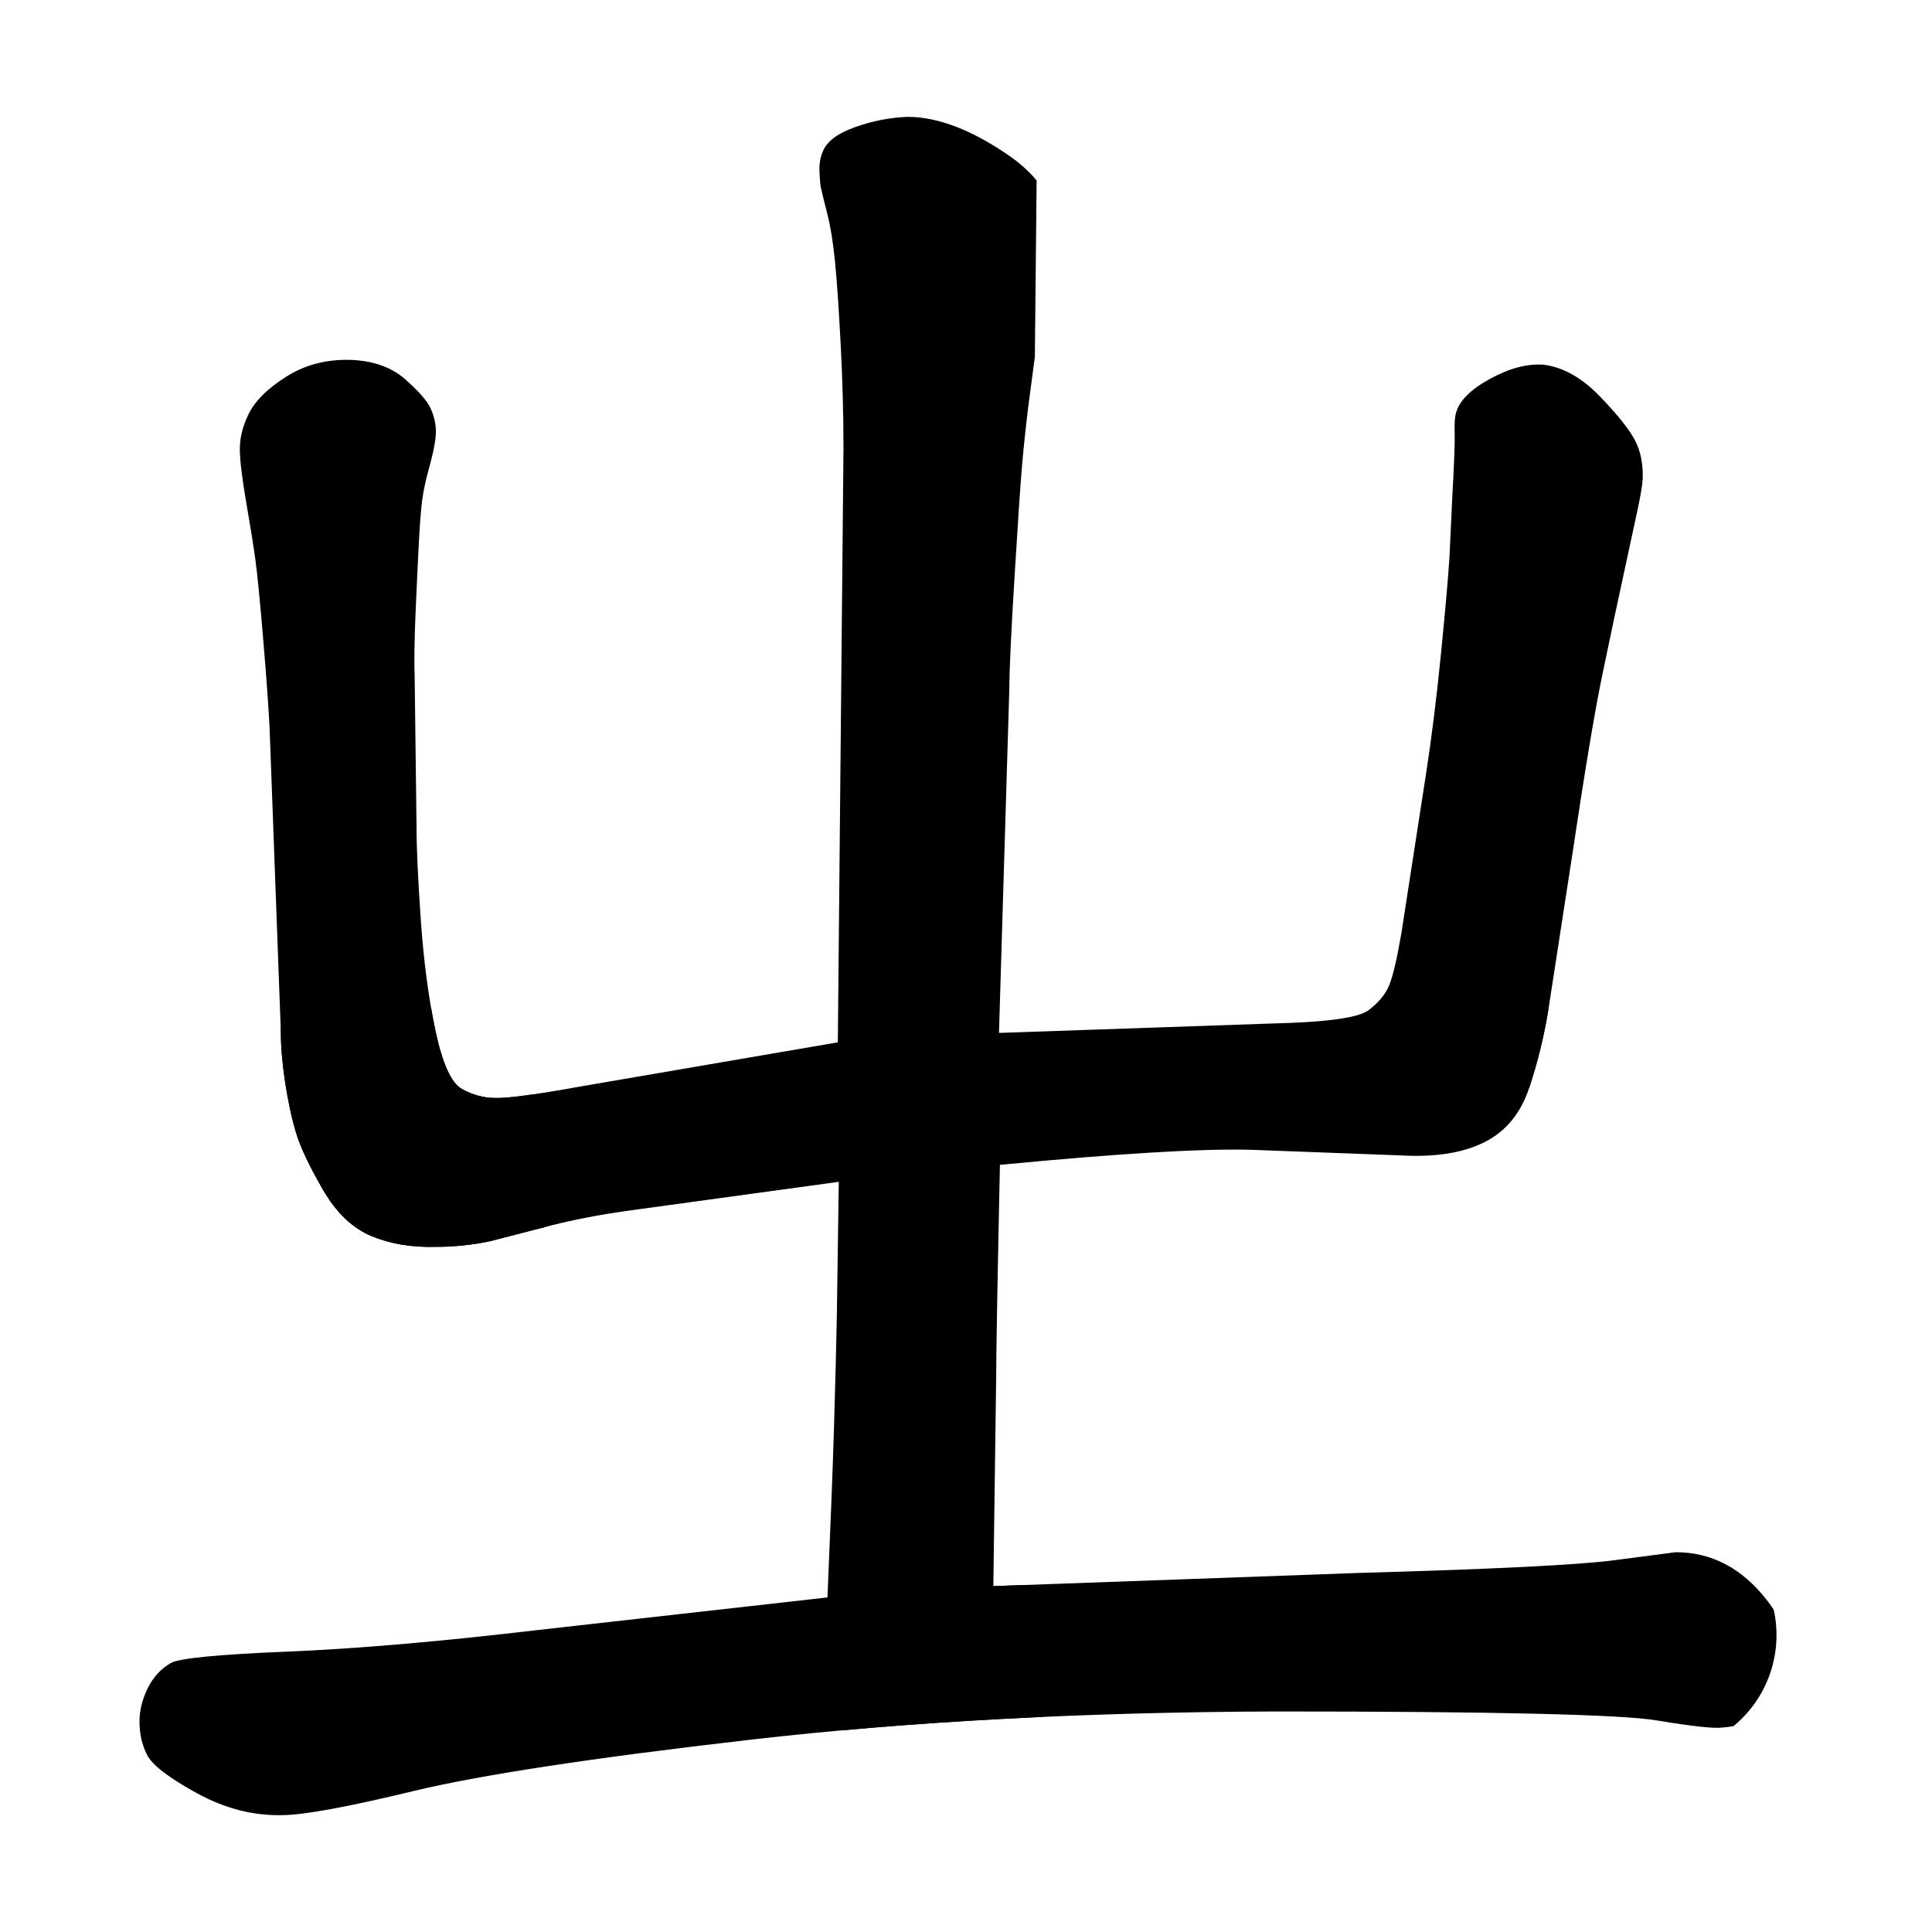
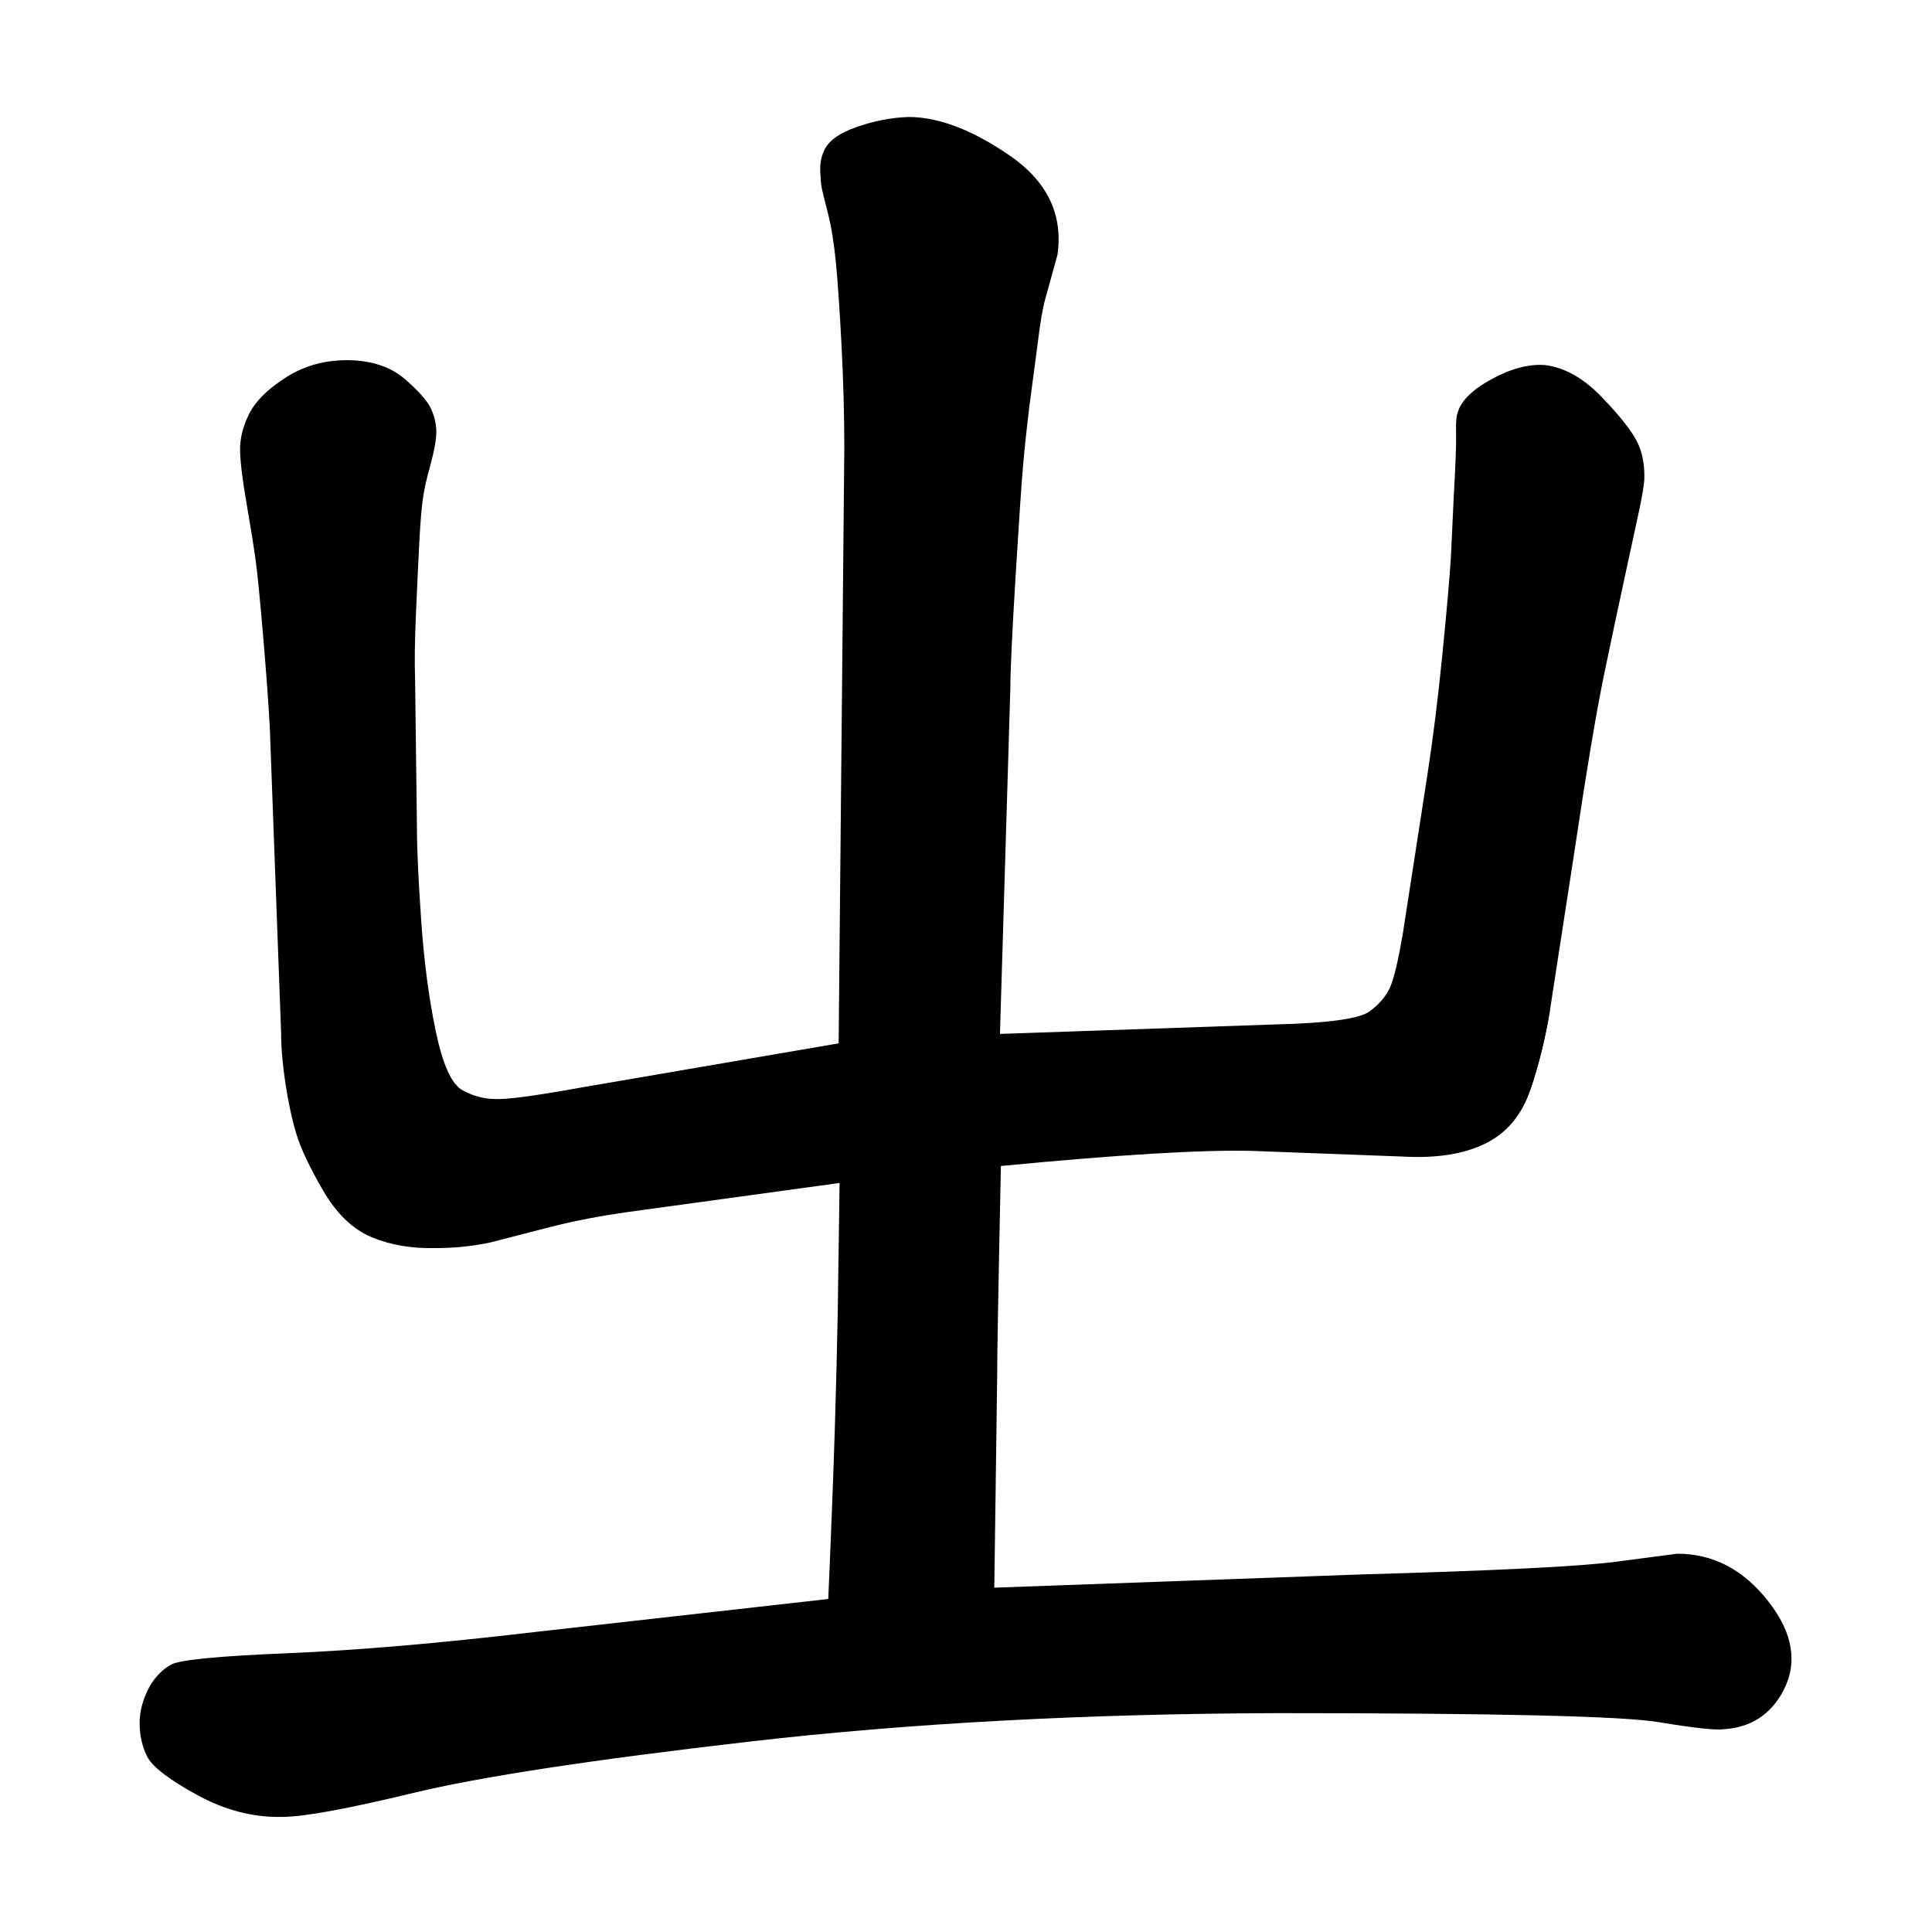
- <svg xmlns="http://www.w3.org/2000/svg" width="2050" height="2050" viewBox="0 0 2050 2050" version="1.1">
+ <svg xmlns="http://www.w3.org/2000/svg" width="2048" height="2048" viewBox="0 0 2048 2048" version="1.1">
  <g x="0" y="0">
-     <g x="0" y="0" clip-path="url(#M+890+1254+L+664+1285+Q+622+1291,+586+1300+L+520+1317+Q+492+1323,+462+1323+Q+424+1324,+394+1311.5+Q+364+1299,+342.5+1262+Q+321+1225,+314+1201.5+Q+307+1178,+302.5+1148+Q+298+1118,+298+1095+L+286+771+Q+284+734,+279+675+Q+274+616,+271+594+Q+268+572,+261.5+534.5+Q+255+497,+254.5+478.5+Q+254+460,+263+441+Q+273+419,+304+399.5+Q+335+380,+375+382+Q+409+384,+430+402.5+Q+451+421,+456.5+432.5+Q+462+444,+462.5+456+Q+463+468,+456+494+Q+450+515,+448+530.5+Q+446+546,+444.5+574.5+Q+443+603,+441+649+Q+439+695,+440+719+L+442+879+Q+442+911,+446.5+976+Q+451+1041,+462+1093.5+Q+473+1146,+490+1155.5+Q+507+1165,+525+1165+Q+543+1166,+615+1153+L+889+1106+L+1060+1096+L+1350+1086+Q+1436+1084,+1452+1072+Q+1582.5+1051.5,+1643+1071+Q+1636+1114,+1622.5+1154.5+Q+1609+1195,+1575+1212+Q+1541+1229,+1487+1226+L+1327+1220+Q+1248+1218,+1061+1236+L+890+1254+Z)">
-       <defs>
-         <clipPath id="M+890+1254+L+664+1285+Q+622+1291,+586+1300+L+520+1317+Q+492+1323,+462+1323+Q+424+1324,+394+1311.5+Q+364+1299,+342.5+1262+Q+321+1225,+314+1201.5+Q+307+1178,+302.5+1148+Q+298+1118,+298+1095+L+286+771+Q+284+734,+279+675+Q+274+616,+271+594+Q+268+572,+261.5+534.5+Q+255+497,+254.5+478.5+Q+254+460,+263+441+Q+273+419,+304+399.5+Q+335+380,+375+382+Q+409+384,+430+402.5+Q+451+421,+456.5+432.5+Q+462+444,+462.5+456+Q+463+468,+456+494+Q+450+515,+448+530.5+Q+446+546,+444.5+574.5+Q+443+603,+441+649+Q+439+695,+440+719+L+442+879+Q+442+911,+446.5+976+Q+451+1041,+462+1093.5+Q+473+1146,+490+1155.5+Q+507+1165,+525+1165+Q+543+1166,+615+1153+L+889+1106+L+1060+1096+L+1350+1086+Q+1436+1084,+1452+1072+Q+1582.5+1051.5,+1643+1071+Q+1636+1114,+1622.5+1154.5+Q+1609+1195,+1575+1212+Q+1541+1229,+1487+1226+L+1327+1220+Q+1248+1218,+1061+1236+L+890+1254+Z">
-           <path d="M 890 1254 L 664 1285 Q 622 1291, 586 1300 L 520 1317 Q 492 1323, 462 1323 Q 424 1324, 394 1311.5 Q 364 1299, 342.5 1262 Q 321 1225, 314 1201.5 Q 307 1178, 302.5 1148 Q 298 1118, 298 1095 L 286 771 Q 284 734, 279 675 Q 274 616, 271 594 Q 268 572, 261.5 534.5 Q 255 497, 254.5 478.5 Q 254 460, 263 441 Q 273 419, 304 399.5 Q 335 380, 375 382 Q 409 384, 430 402.5 Q 451 421, 456.5 432.5 Q 462 444, 462.5 456 Q 463 468, 456 494 Q 450 515, 448 530.5 Q 446 546, 444.5 574.5 Q 443 603, 441 649 Q 439 695, 440 719 L 442 879 Q 442 911, 446.5 976 Q 451 1041, 462 1093.5 Q 473 1146, 490 1155.5 Q 507 1165, 525 1165 Q 543 1166, 615 1153 L 889 1106 L 1060 1096 L 1350 1086 Q 1436 1084, 1452 1072 Q 1582.5 1051.5, 1643 1071 Q 1636 1114, 1622.5 1154.5 Q 1609 1195, 1575 1212 Q 1541 1229, 1487 1226 L 1327 1220 Q 1248 1218, 1061 1236 L 890 1254 Z" fill="#F00" />
-         </clipPath>
-       </defs>
-       <g x="0" y="0">
-         <path d="M340 455 L390 1175" fill="transparent" stroke="black" stroke-width="250" stroke-linecap="round" />
-       </g>
-       <g x="0" y="0">
-         <path d="M390 1175 L470 1240" fill="transparent" stroke="black" stroke-width="250" stroke-linecap="round" />
-       </g>
-       <g x="0" y="0">
-         <path d="M470 1240 L1555 1130" fill="transparent" stroke="black" stroke-width="250" stroke-linecap="round" />
-       </g>
+     <g x="0" y="0">
+       <path d="M 890 1254 L 664 1285 Q 622 1291, 586 1300 L 520 1317 Q 492 1323, 462 1323 Q 424 1324, 394 1311.5 Q 364 1299, 342.5 1262 Q 321 1225, 314 1201.5 Q 307 1178, 302.5 1148 Q 298 1118, 298 1095 L 286 771 Q 284 734, 279 675 Q 274 616, 271 594 Q 268 572, 261.5 534.5 Q 255 497, 254.5 478.5 Q 254 460, 263 441 Q 273 419, 304 399.5 Q 335 380, 375 382 Q 409 384, 430 402.5 Q 451 421, 456.5 432.5 Q 462 444, 462.5 456 Q 463 468, 456 494 Q 450 515, 448 530.5 Q 446 546, 444.5 574.5 Q 443 603, 441 649 Q 439 695, 440 719 L 442 879 Q 442 911, 446.5 976 Q 451 1041, 462 1093.5 Q 473 1146, 490 1155.5 Q 507 1165, 525 1165 Q 543 1166, 615 1153 L 889 1106 L 1060 1096 L 1350 1086 Q 1436 1084, 1452 1072 Q 1582.5 1051.5, 1643 1071 Q 1636 1114, 1622.5 1154.5 Q 1609 1195, 1575 1212 Q 1541 1229, 1487 1226 L 1327 1220 Q 1248 1218, 1061 1236 L 890 1254 Z" fill="black" stroke-width="1" />
    </g>
-     <g x="0" y="0" clip-path="url(#M+1452+1072+Q+1468+1060,+1474+1045.5+Q+1480+1031,+1487+990+L+1513+822+Q+1522+764,+1529+693.5+Q+1536+623,+1538+591+L+1541+527+Q+1544+474,+1543.5+459+Q+1543+444,+1545+438+Q+1550+419,+1581+402+Q+1612+385,+1638+387+Q+1669+391,+1697.5+420.5+Q+1726+450,+1735+467.5+Q+1744+485,+1743+509+Q+1742+520,+1738+539+Q+1734+558,+1723+608.5+Q+1712+659,+1700+717+Q+1688+775,+1668+909+L+1643+1071+Q+1636+1114,+1622.5+1154.5+L+1452+1072+Z)">
-       <defs>
-         <clipPath id="M+1452+1072+Q+1468+1060,+1474+1045.5+Q+1480+1031,+1487+990+L+1513+822+Q+1522+764,+1529+693.5+Q+1536+623,+1538+591+L+1541+527+Q+1544+474,+1543.5+459+Q+1543+444,+1545+438+Q+1550+419,+1581+402+Q+1612+385,+1638+387+Q+1669+391,+1697.5+420.5+Q+1726+450,+1735+467.5+Q+1744+485,+1743+509+Q+1742+520,+1738+539+Q+1734+558,+1723+608.5+Q+1712+659,+1700+717+Q+1688+775,+1668+909+L+1643+1071+Q+1636+1114,+1622.5+1154.5+L+1452+1072+Z">
-           <path d="M 1452 1072 Q 1468 1060, 1474 1045.5 Q 1480 1031, 1487 990 L 1513 822 Q 1522 764, 1529 693.5 Q 1536 623, 1538 591 L 1541 527 Q 1544 474, 1543.5 459 Q 1543 444, 1545 438 Q 1550 419, 1581 402 Q 1612 385, 1638 387 Q 1669 391, 1697.5 420.5 Q 1726 450, 1735 467.5 Q 1744 485, 1743 509 Q 1742 520, 1738 539 Q 1734 558, 1723 608.5 Q 1712 659, 1700 717 Q 1688 775, 1668 909 L 1643 1071 Q 1636 1114, 1622.5 1154.5 L 1452 1072 Z" fill="#F00" />
-         </clipPath>
-       </defs>
-       <g x="0" y="0">
-         <path d="M1645 460 L1555 1055" fill="transparent" stroke="black" stroke-width="250" stroke-linecap="round" />
-       </g>
+     <g x="0" y="0">
+       <path d="M 1452 1072 Q 1468 1060, 1474 1045.5 Q 1480 1031, 1487 990 L 1513 822 Q 1522 764, 1529 693.5 Q 1536 623, 1538 591 L 1541 527 Q 1544 474, 1543.5 459 Q 1543 444, 1545 438 Q 1550 419, 1581 402 Q 1612 385, 1638 387 Q 1669 391, 1697.5 420.5 Q 1726 450, 1735 467.5 Q 1744 485, 1743 509 Q 1742 520, 1738 539 Q 1734 558, 1723 608.5 Q 1712 659, 1700 717 Q 1688 775, 1668 909 L 1643 1071 Q 1636 1114, 1622.5 1154.5 L 1452 1072 Z" fill="black" stroke-width="1" />
    </g>
-     <g x="0" y="0" clip-path="url(#M+878+1695+Q+883+1579,+885+1512.5+Q+887+1446,+888+1393+L+890+1254+L+889+1106+L+895+476+Q+895+422,+892+365+Q+889+308,+886+277.5+Q+883+247,+877.5+225.5+Q+872+204,+871+199+Q+870+194,+869.5+182+Q+869+170,+873+161+Q+879+145,+907+135+Q+935+125,+963+124+Q+1011+124,+1070.5+165+Q+1130+206,+1121+270+L+1108+317+Q+1104+331,+1100+364+L+1091+432+Q+1087+465,+1084.5+493.5+Q+1082+522,+1076.5+612+Q+1071+702,+1071+730+L+1060+1096+L+1061+1236+Q+1057+1425,+1057+1463+L+1054+1683+Q+936+1829,+878+1695+Z)">
-       <defs>
-         <clipPath id="M+878+1695+Q+883+1579,+885+1512.5+Q+887+1446,+888+1393+L+890+1254+L+889+1106+L+895+476+Q+895+422,+892+365+Q+889+308,+886+277.5+Q+883+247,+877.5+225.5+Q+872+204,+871+199+Q+870+194,+869.5+182+Q+869+170,+873+161+Q+879+145,+907+135+Q+935+125,+963+124+Q+1011+124,+1070.5+165+Q+1130+206,+1121+270+L+1108+317+Q+1104+331,+1100+364+L+1091+432+Q+1087+465,+1084.5+493.5+Q+1082+522,+1076.5+612+Q+1071+702,+1071+730+L+1060+1096+L+1061+1236+Q+1057+1425,+1057+1463+L+1054+1683+Q+936+1829,+878+1695+Z">
-           <path d="M 878 1695 Q 883 1579, 885 1512.5 Q 887 1446, 888 1393 L 890 1254 L 889 1106 L 895 476 Q 895 422, 892 365 Q 889 308, 886 277.5 Q 883 247, 877.5 225.5 Q 872 204, 871 199 Q 870 194, 869.5 182 Q 869 170, 873 161 Q 879 145, 907 135 Q 935 125, 963 124 Q 1011 124, 1070.5 165 Q 1130 206, 1121 270 L 1108 317 Q 1104 331, 1100 364 L 1091 432 Q 1087 465, 1084.5 493.5 Q 1082 522, 1076.5 612 Q 1071 702, 1071 730 L 1060 1096 L 1061 1236 Q 1057 1425, 1057 1463 L 1054 1683 Q 936 1829, 878 1695 Z" fill="#F00" />
-         </clipPath>
-       </defs>
-       <g x="0" y="0">
-         <path d="M975 185 L960 1680" fill="transparent" stroke="black" stroke-width="250" stroke-linecap="round" />
-       </g>
+     <g x="0" y="0">
+       <path d="M 878 1695 Q 883 1579, 885 1512.5 Q 887 1446, 888 1393 L 890 1254 L 889 1106 L 895 476 Q 895 422, 892 365 Q 889 308, 886 277.5 Q 883 247, 877.5 225.5 Q 872 204, 871 199 Q 870 194, 869.5 182 Q 869 170, 873 161 Q 879 145, 907 135 Q 935 125, 963 124 Q 1011 124, 1070.5 165 Q 1130 206, 1121 270 L 1108 317 Q 1104 331, 1100 364 L 1091 432 Q 1087 465, 1084.5 493.5 Q 1082 522, 1076.5 612 Q 1071 702, 1071 730 L 1060 1096 L 1061 1236 Q 1057 1425, 1057 1463 L 1054 1683 Q 936 1829, 878 1695 Z" fill="black" stroke-width="1" />
    </g>
-     <g x="0" y="0" clip-path="url(#M+1054+1683+L+1442+1669+Q+1656+1663,+1713+1655.5+Q+1770+1648,+1778+1647+Q+1835+1647,+1874.5+1697.5+Q+1914+1748,+1890+1793+Q+1870+1830,+1828+1833+Q+1815+1835,+1758+1825.5+Q+1701+1816,+1354+1816+Q+1048+1817,+796+1846+Q+544+1875,+438.5+1900.5+Q+333+1926,+299+1926+Q+253+1927,+208.5+1902.5+Q+164+1878,+156+1862+Q+148+1846,+148+1826.5+Q+148+1807,+159+1787+Q+168+1772,+181.5+1764.5+Q+195+1757,+304.5+1752.5+Q+414+1748,+567+1730+L+878+1695+L+1054+1683+Z)">
-       <defs>
-         <clipPath id="M+1054+1683+L+1442+1669+Q+1656+1663,+1713+1655.5+Q+1770+1648,+1778+1647+Q+1835+1647,+1874.5+1697.5+Q+1914+1748,+1890+1793+Q+1870+1830,+1828+1833+Q+1815+1835,+1758+1825.5+Q+1701+1816,+1354+1816+Q+1048+1817,+796+1846+Q+544+1875,+438.5+1900.5+Q+333+1926,+299+1926+Q+253+1927,+208.5+1902.5+Q+164+1878,+156+1862+Q+148+1846,+148+1826.5+Q+148+1807,+159+1787+Q+168+1772,+181.5+1764.5+Q+195+1757,+304.5+1752.5+Q+414+1748,+567+1730+L+878+1695+L+1054+1683+Z">
-           <path d="M 1054 1683 L 1442 1669 Q 1656 1663, 1713 1655.5 Q 1770 1648, 1778 1647 Q 1835 1647, 1874.5 1697.5 Q 1914 1748, 1890 1793 Q 1870 1830, 1828 1833 Q 1815 1835, 1758 1825.5 Q 1701 1816, 1354 1816 Q 1048 1817, 796 1846 Q 544 1875, 438.5 1900.5 Q 333 1926, 299 1926 Q 253 1927, 208.5 1902.5 Q 164 1878, 156 1862 Q 148 1846, 148 1826.5 Q 148 1807, 159 1787 Q 168 1772, 181.5 1764.5 Q 195 1757, 304.5 1752.5 Q 414 1748, 567 1730 L 878 1695 L 1054 1683 Z" fill="#F00" />
-         </clipPath>
-       </defs>
-       <g x="0" y="0">
-         <path d="M265 1845 L995 1765" fill="transparent" stroke="black" stroke-width="250" stroke-linecap="round" />
-       </g>
-       <g x="0" y="0">
-         <path d="M995 1765 L1760 1735" fill="transparent" stroke="black" stroke-width="250" stroke-linecap="round" />
-       </g>
+     <g x="0" y="0">
+       <path d="M 1054 1683 L 1442 1669 Q 1656 1663, 1713 1655.5 Q 1770 1648, 1778 1647 Q 1835 1647, 1874.5 1697.5 Q 1914 1748, 1890 1793 Q 1870 1830, 1828 1833 Q 1815 1835, 1758 1825.5 Q 1701 1816, 1354 1816 Q 1048 1817, 796 1846 Q 544 1875, 438.5 1900.5 Q 333 1926, 299 1926 Q 253 1927, 208.5 1902.5 Q 164 1878, 156 1862 Q 148 1846, 148 1826.5 Q 148 1807, 159 1787 Q 168 1772, 181.5 1764.5 Q 195 1757, 304.5 1752.5 Q 414 1748, 567 1730 L 878 1695 L 1054 1683 Z" fill="black" stroke-width="1" />
    </g>
  </g>
</svg>
